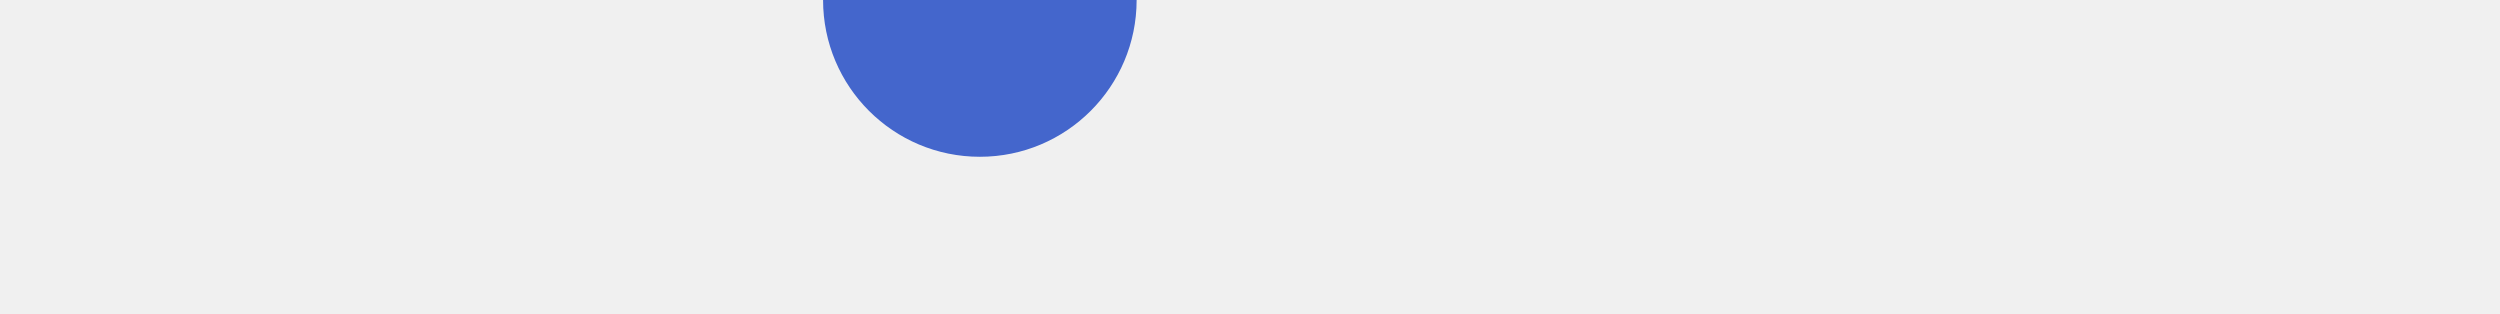
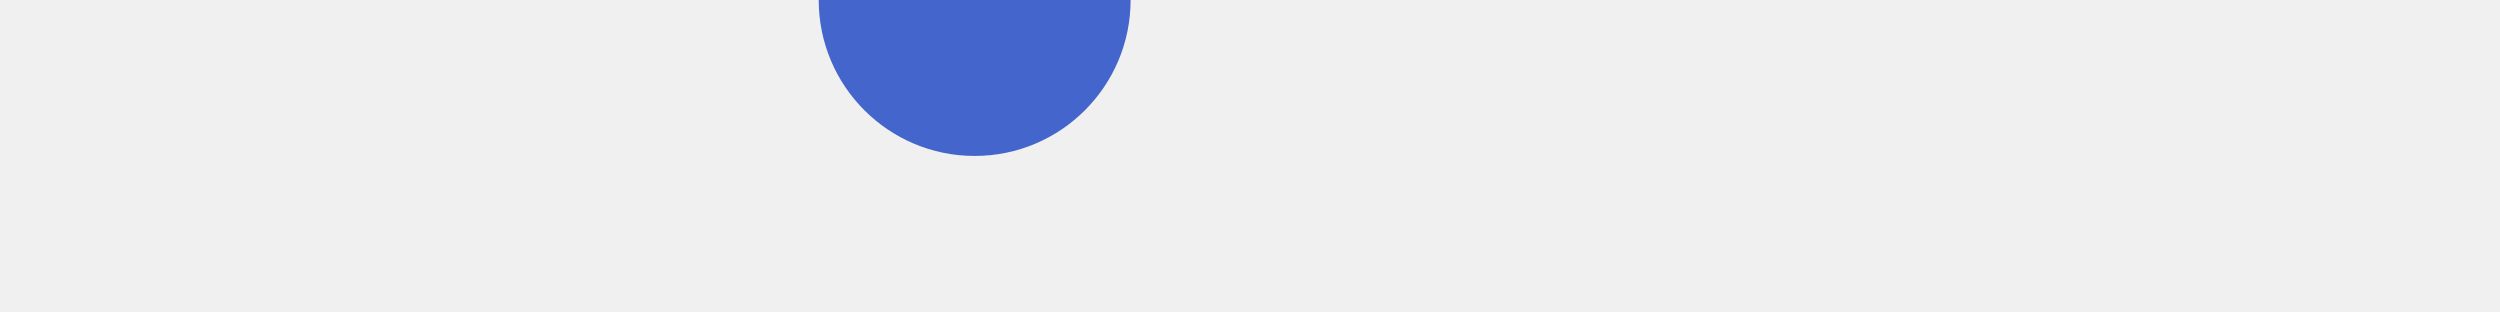
<svg xmlns="http://www.w3.org/2000/svg" class="v-ng-canvas show touches" width="100%" height="100%" style="overflow: hidden; ">
  <defs>
    <marker id="marker_v-0_arrow_5_5_-1_0_IzQ0NjZjYw_R_rel" markerWidth="5" markerHeight="5" refX="1" refY="2.5" orient="auto" markerUnits="strokeWidth" class="v-ng-marker">
      <polygon points="0 0, 5 2.5, 0 5" fill="#4466cc" />
    </marker>
  </defs>
  <g class="v-ng-viewport" transform="matrix(1 0 0 1 0 0)">
    <g class="v-ng-layer-edges v-ng-graph-objects">
      <g class="v-ng-line-summarized">
        <path class="v-ng-line" d="M -113.545 8.516 A 12 12 0 1 1 -124.135 -11.808" fill="none" stroke="#4466cc" stroke-width="5" marker-end="url('#marker_v-0_arrow_5_5_-1_0_IzQ0NjZjYw_R_rel')" data-edge-id="edge1" />
-         <rect class="v-ng-shape-rect" x="-138.642" y="-0.455" width="12" height="12" rx="3" ry="3" fill="#ffffff" stroke="#4466cc" stroke-width="1" />
-         <text class="v-ng-text" text-anchor="middle" x="-132.642" y="5.545" dominant-baseline="central" font-size="10" fill="#4466cc">
+         <rect class="v-ng-shape-rect" x="-140" y="-6" width="12" height="12" rx="3" ry="3" fill="#ffffff" stroke="#4466cc" stroke-width="1" />
+         <text class="v-ng-text" text-anchor="middle" x="-134" y="4.163799117101001e-15" dominant-baseline="central" font-size="10" fill="#4466cc">
          2
        </text>
      </g>
    </g>
    <g class="v-ng-layer-nodes-selections" />
    <g class="v-ng-layer-nodes v-ng-graph-objects">
      <g class="v-ng-node" transform="translate(-100 0)">
        <circle class="v-ng-shape-circle v-ng-node-default draggable" cx="0" cy="0" r="16" fill="#4466cc" stroke="#000000" stroke-width="0" />
      </g>
      <g class="v-ng-node" transform="translate(100 0)">
        <circle class="v-ng-shape-circle v-ng-node-default draggable" cx="0" cy="0" r="16" fill="#4466cc" stroke="#000000" stroke-width="0" />
      </g>
    </g>
    <g class="v-ng-layer-node-labels v-ng-graph-objects" />
  </g>
</svg>
